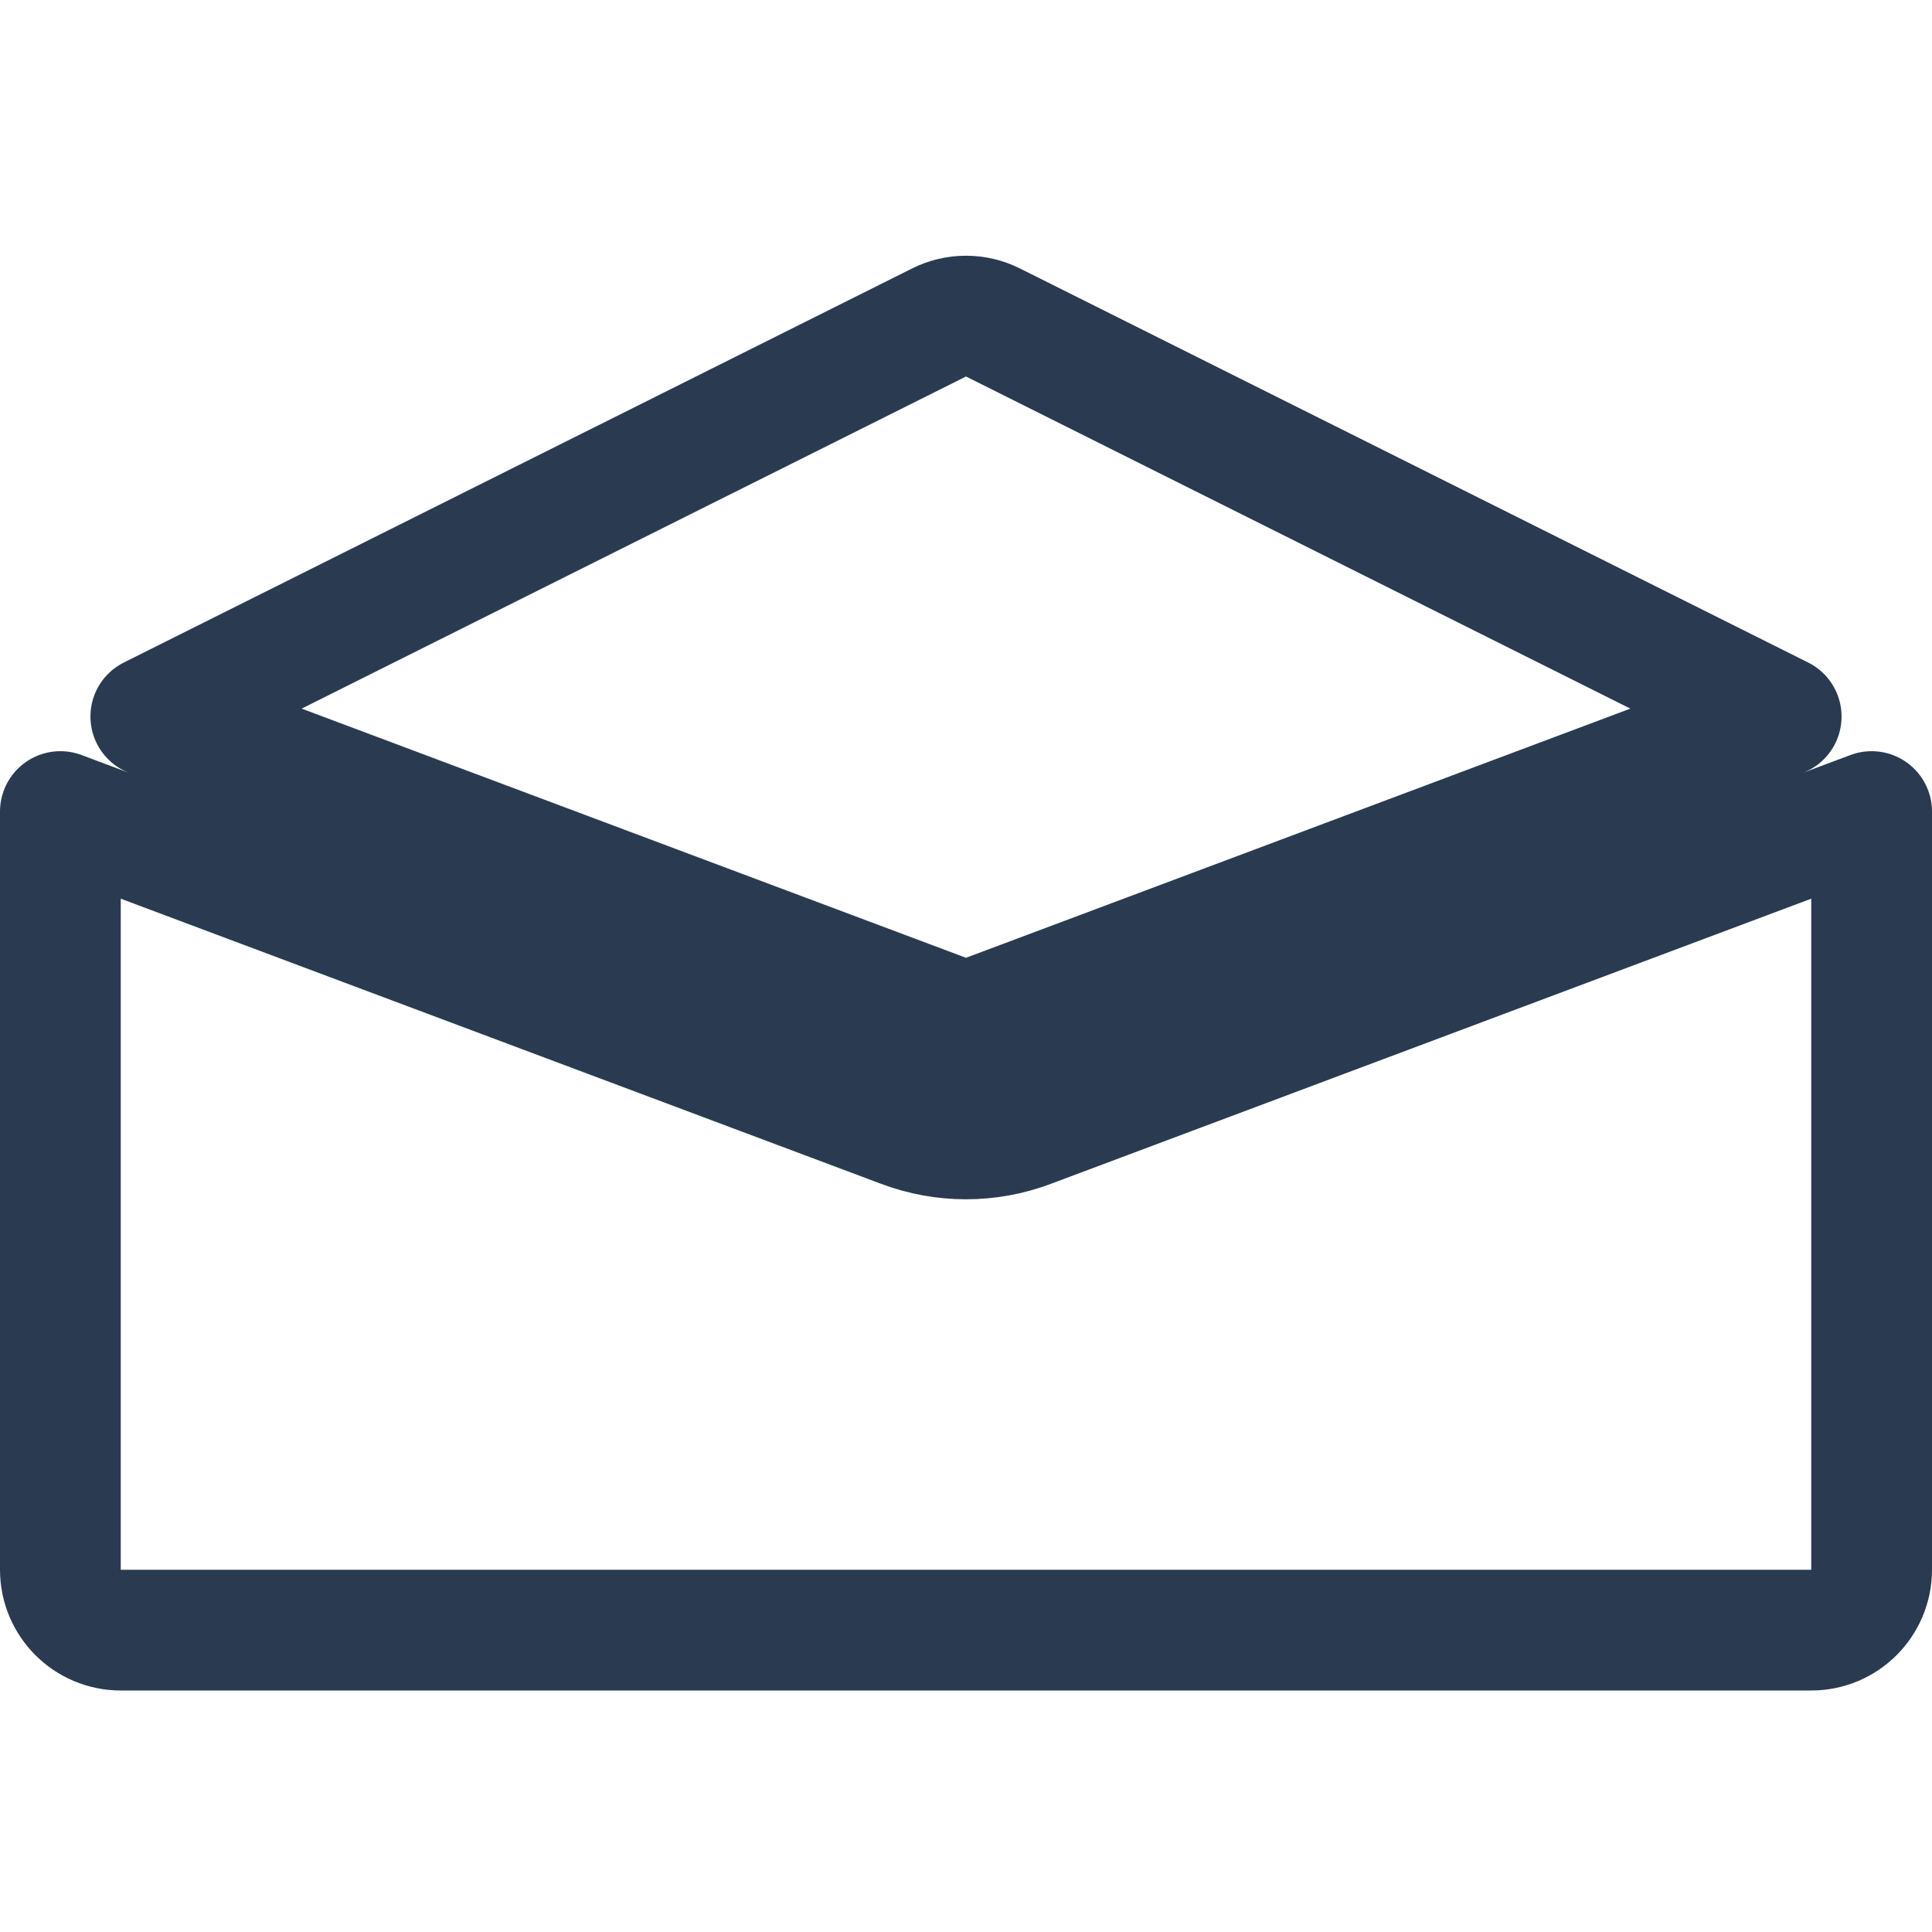
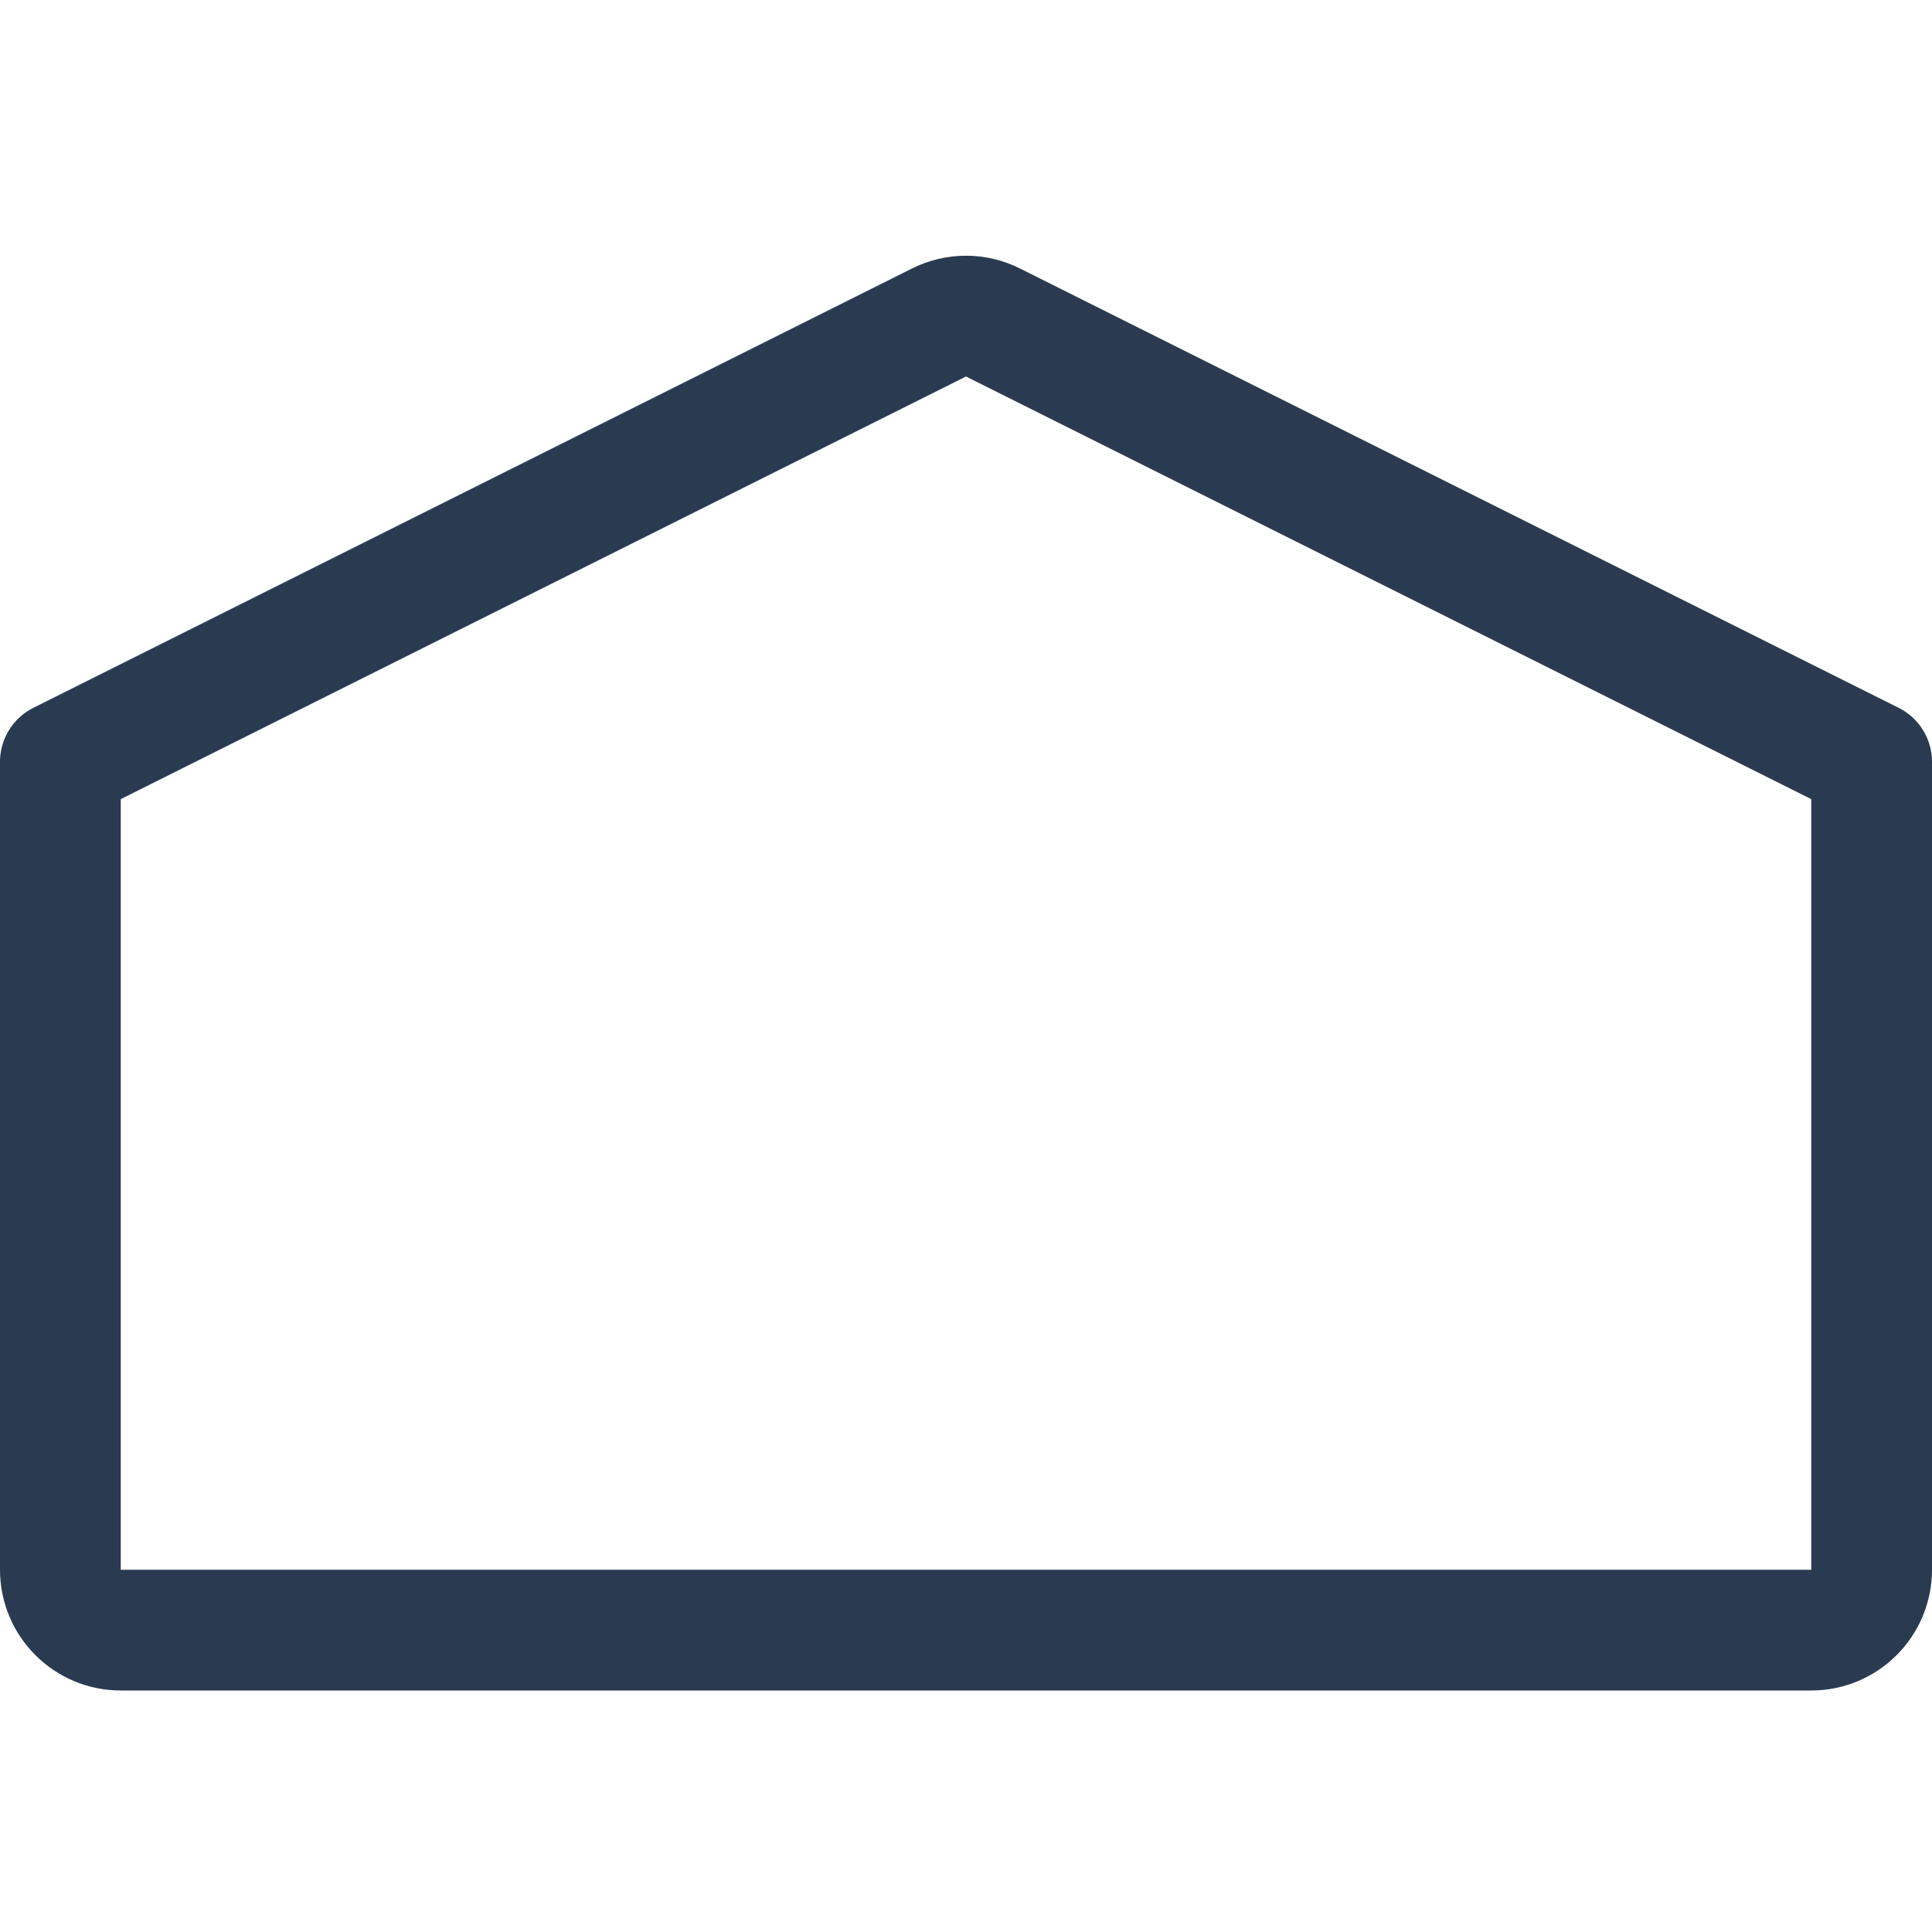
<svg xmlns="http://www.w3.org/2000/svg" width="16" height="16" viewBox="0 0 16 16" fill="none">
-   <path d="M14.751 5.934L8.176 8.4C8.062 8.443 7.938 8.443 7.824 8.4L1.249 5.934L7.776 2.671C7.917 2.6 8.083 2.6 8.224 2.671L14.751 5.934ZM0.5 6.721L7.473 9.336C7.813 9.464 8.187 9.464 8.527 9.336L15.5 6.721V13C15.5 13.276 15.276 13.5 15 13.5H1C0.724 13.5 0.5 13.276 0.5 13V6.721Z" stroke="#2A3B51" stroke-linecap="round" stroke-linejoin="round" />
+   <path d="M8.224 2.671L15.5 6.309V13C15.5 13.276 15.276 13.5 15 13.5H1C0.724 13.5 0.5 13.276 0.5 13V6.309L7.776 2.671C7.917 2.6 8.083 2.6 8.224 2.671Z" stroke="#2A3B51" stroke-linecap="round" stroke-linejoin="round" />
</svg>
